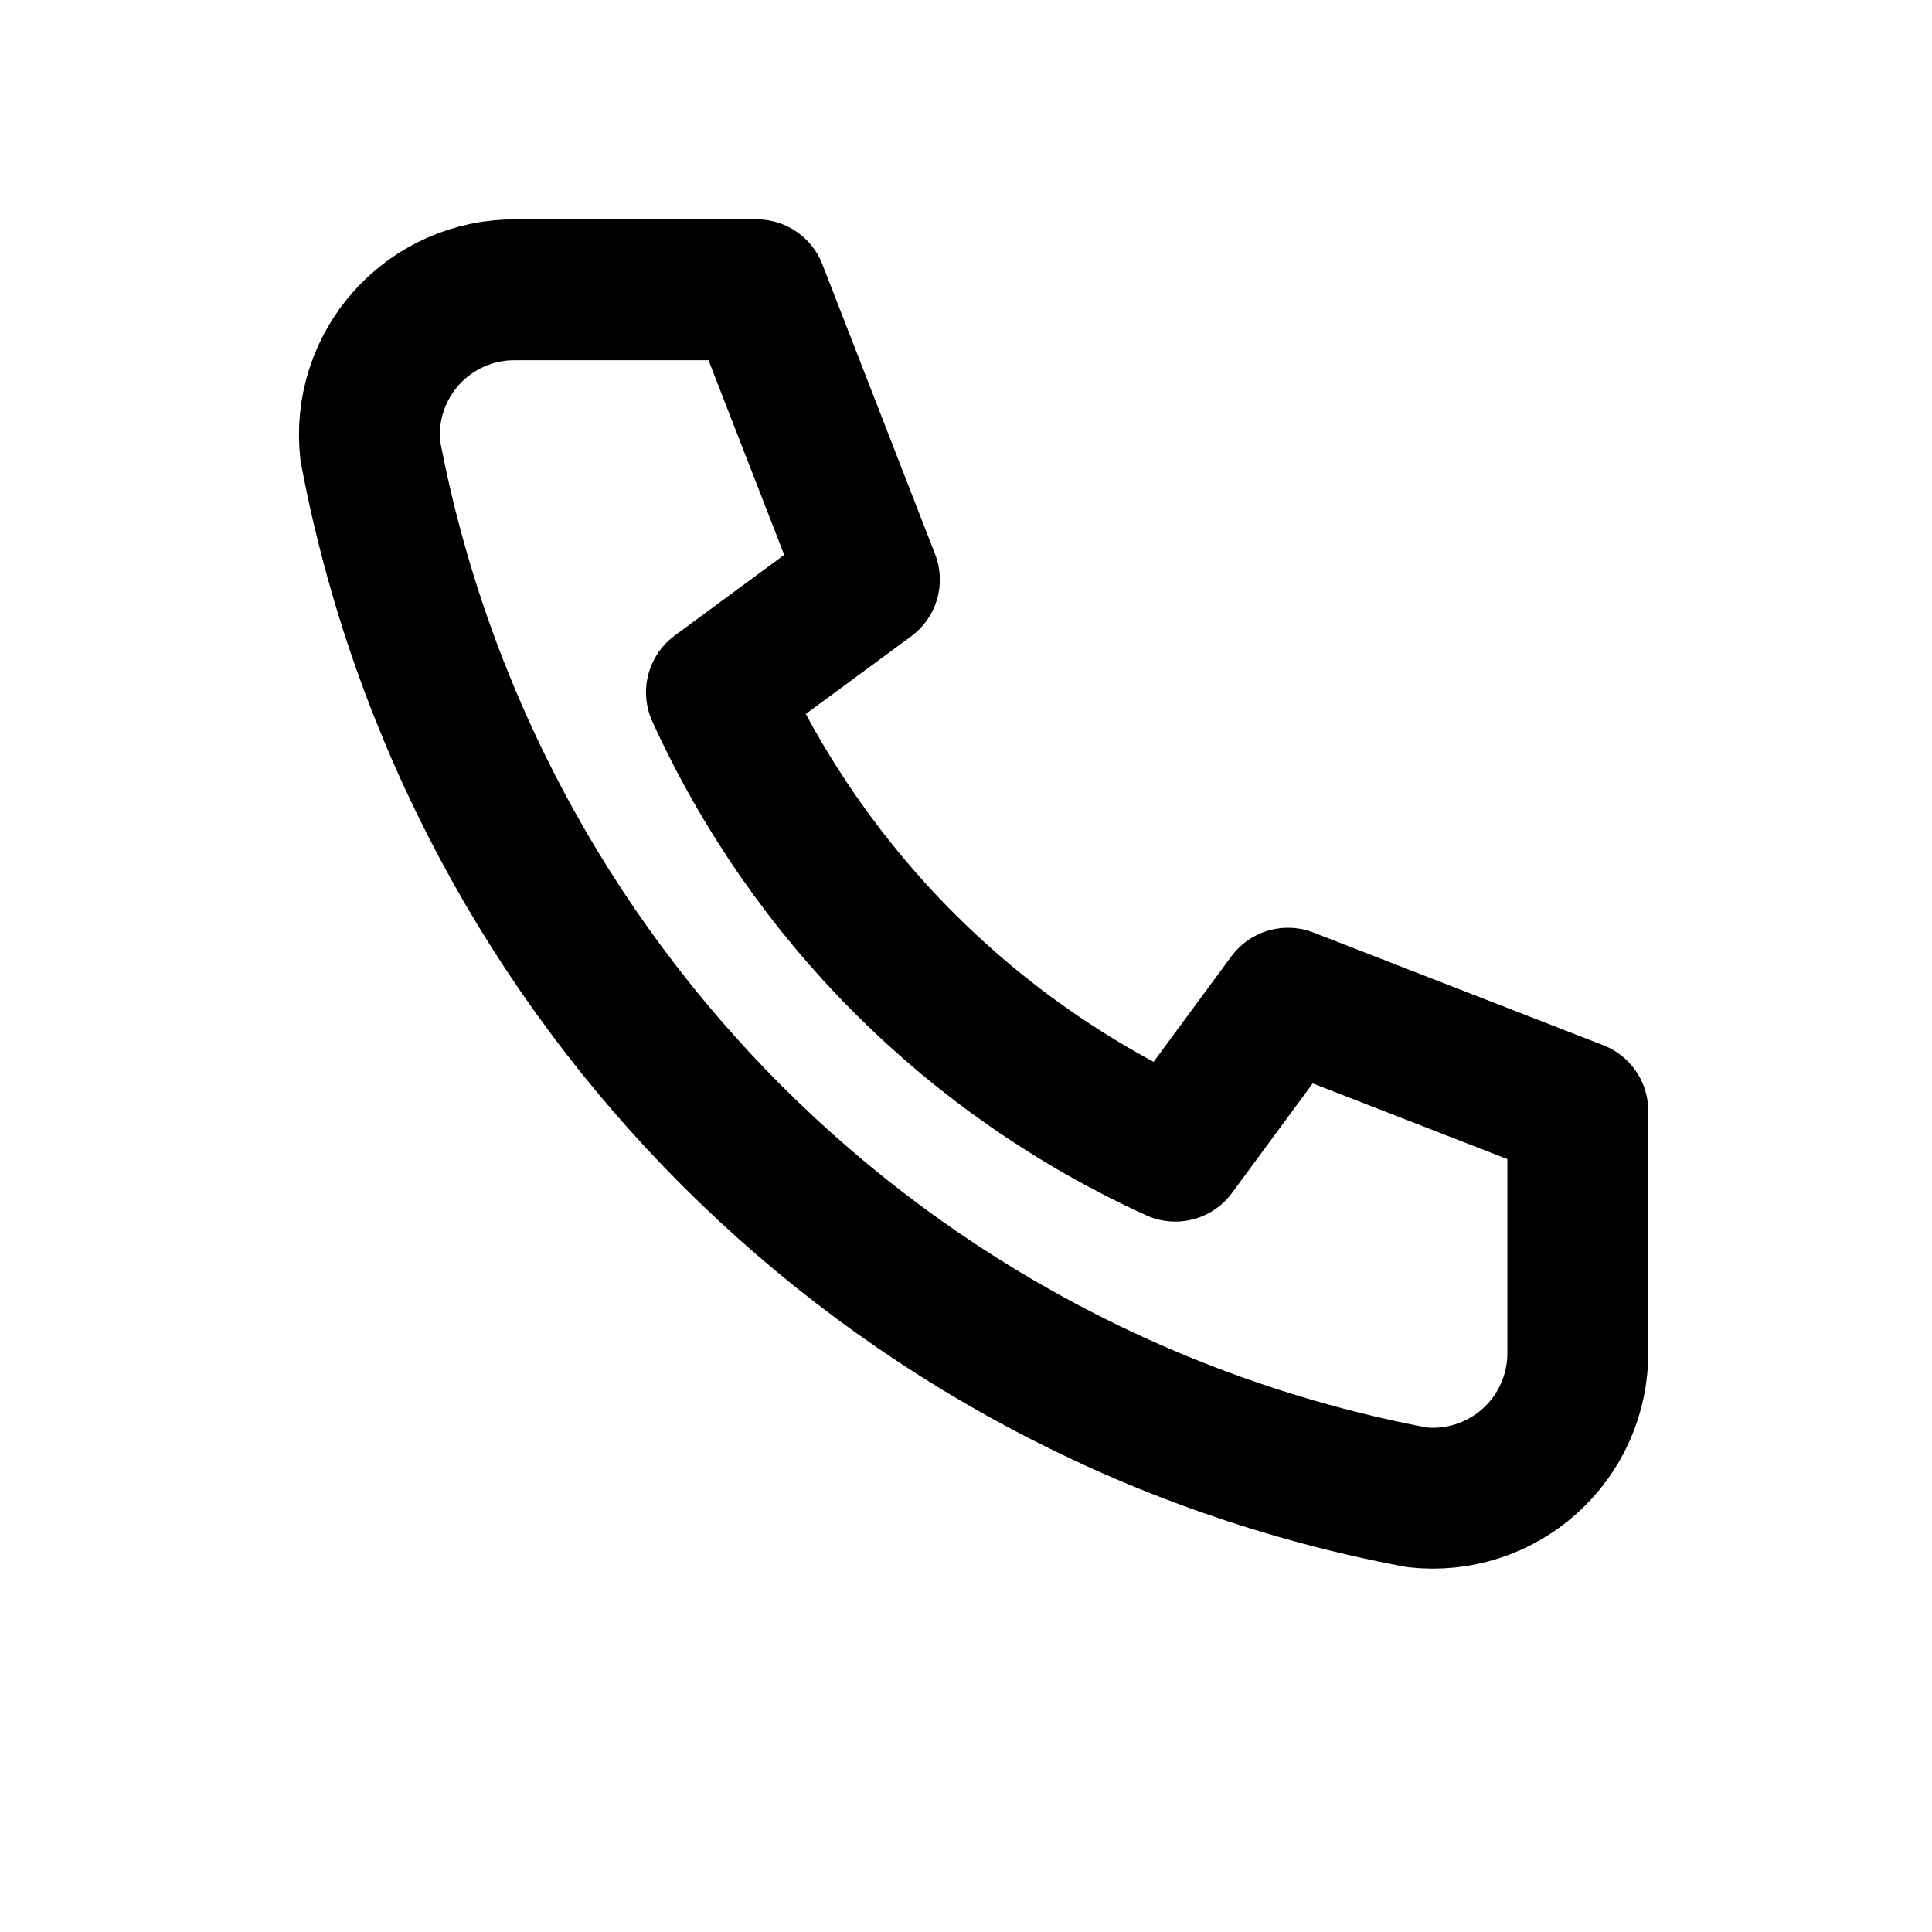
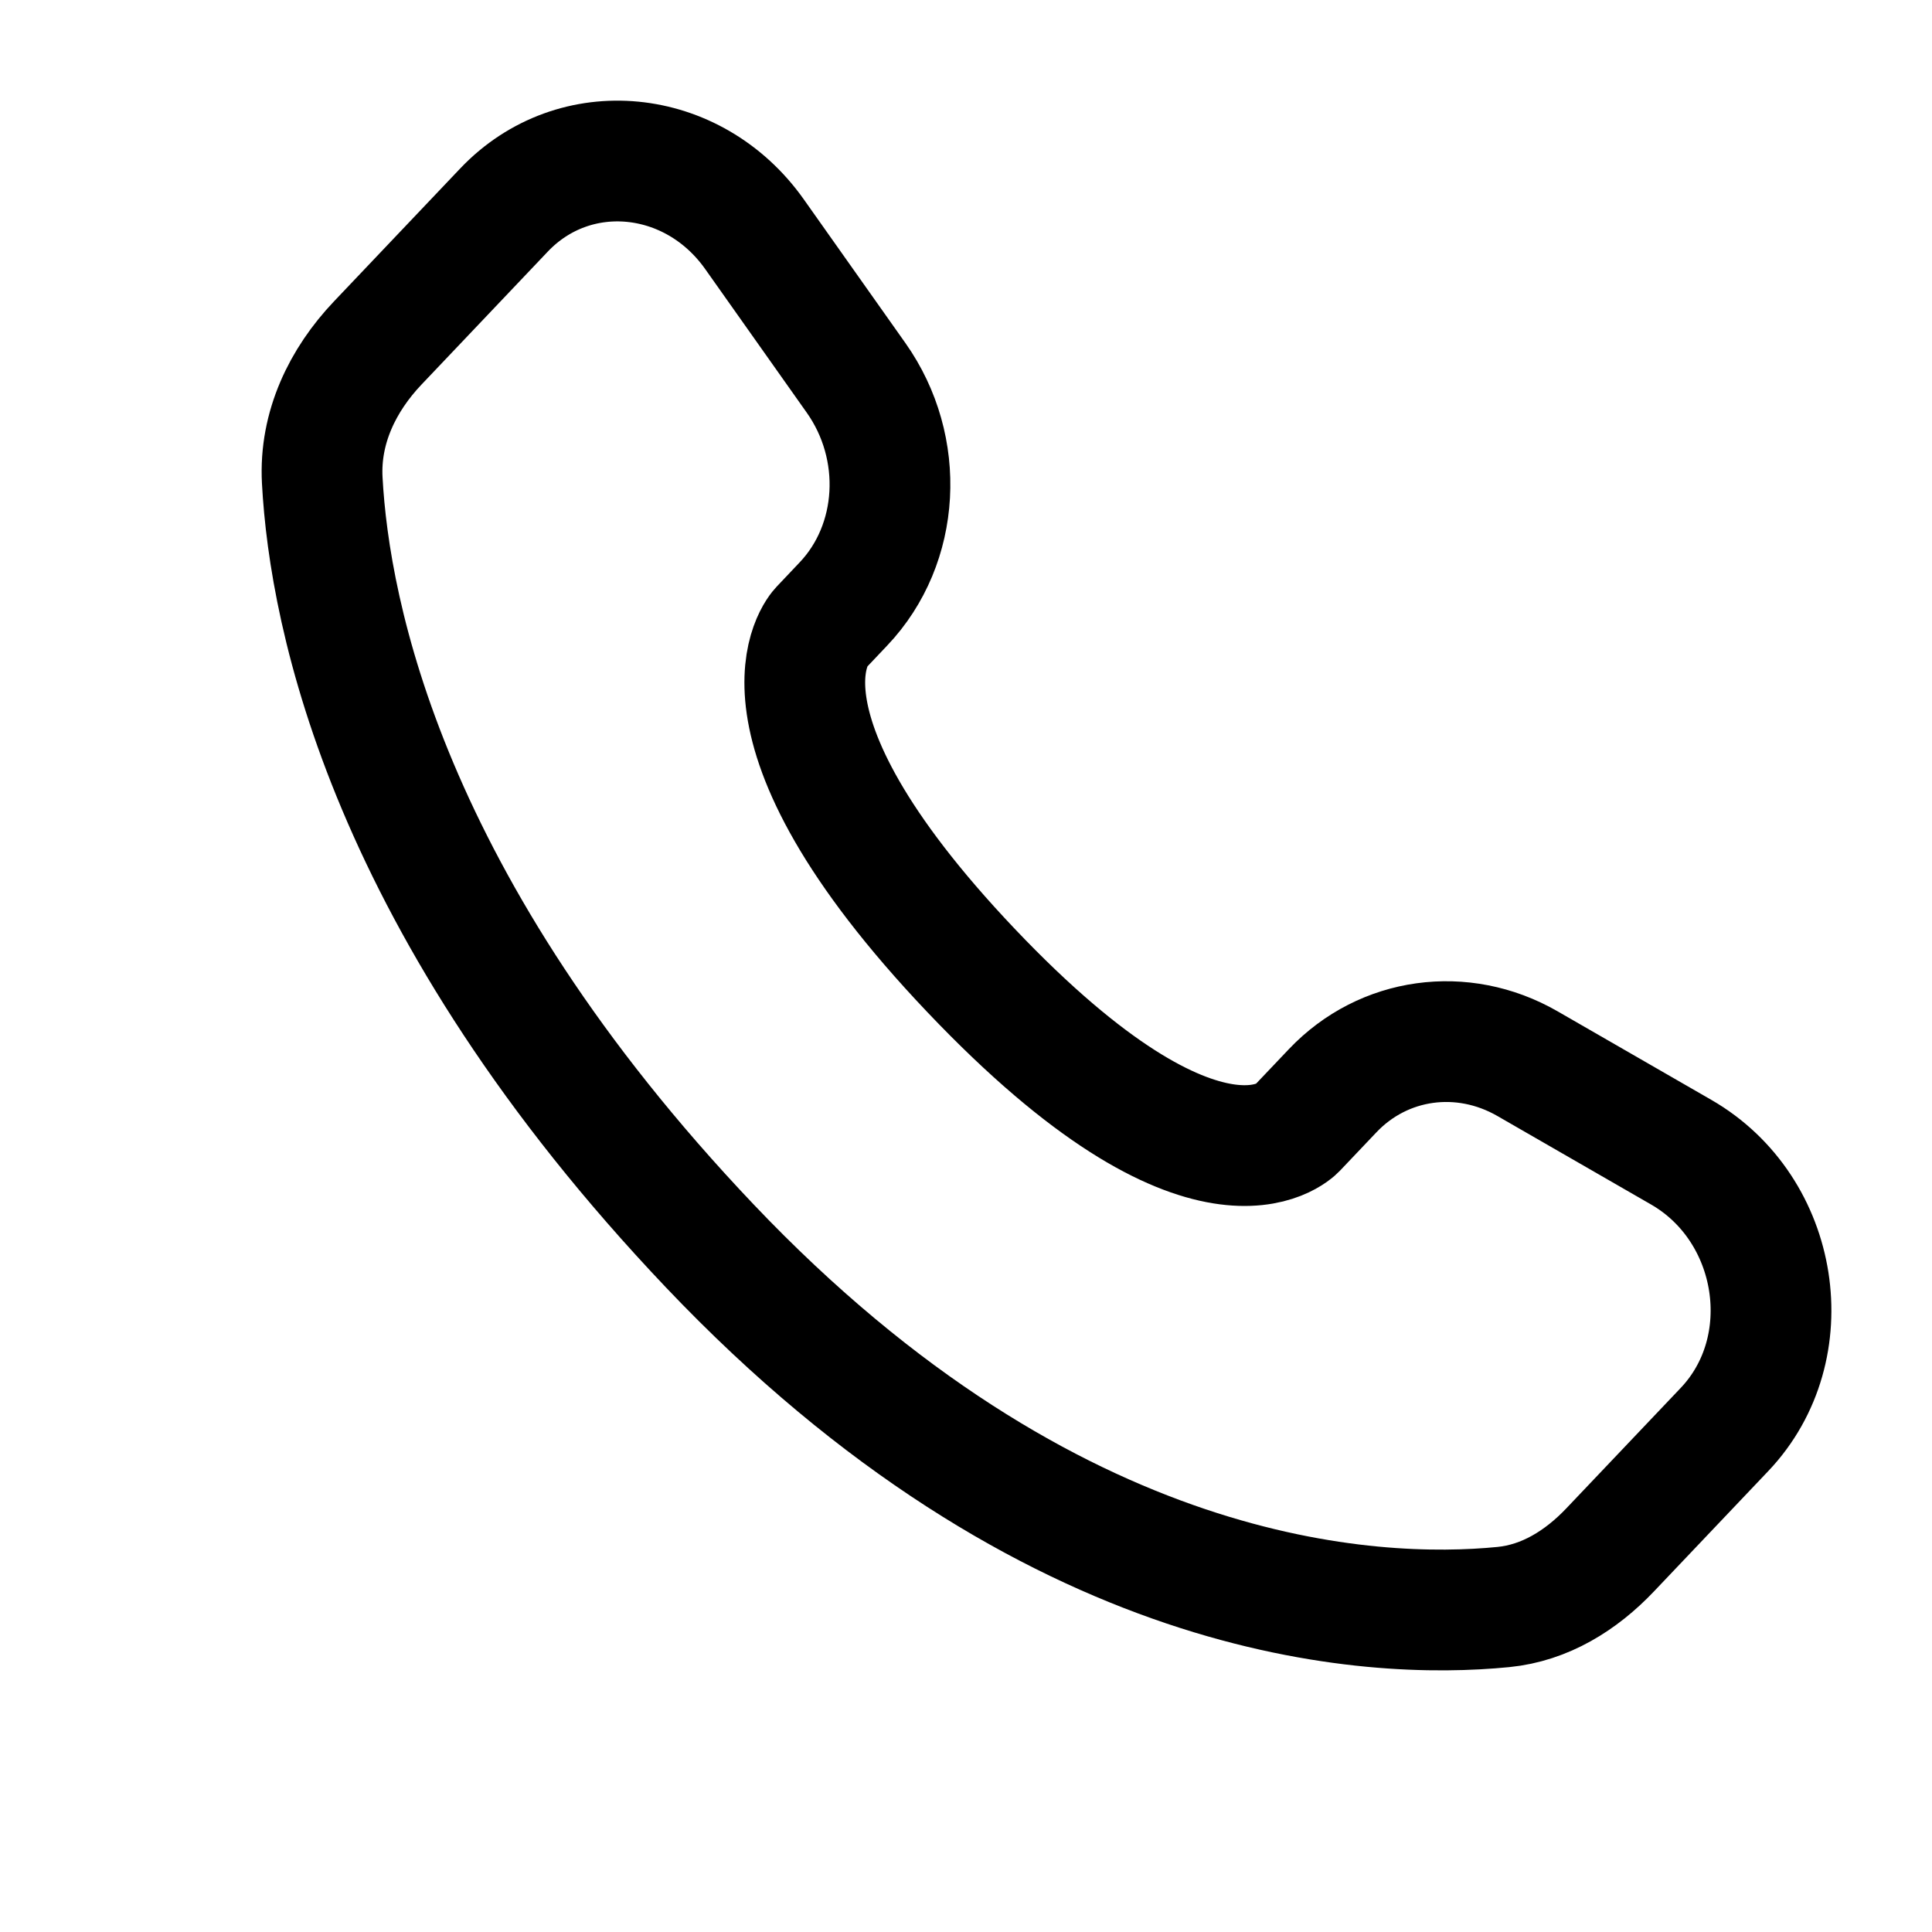
- <svg viewBox="0 0 24 24" fill="none" stroke="currentColor" stroke-width="1.75" stroke-linecap="round" stroke-linejoin="round">
-   <path d="M6.4 3.6h3l1.4 3.6-1.9 1.4a11.5 11.5 0 0 0 5.7 5.7l1.4-1.9 3.6 1.4v3a1.8 1.8 0 0 1-2 1.8A16.3 16.3 0 0 1 4.6 5.6a1.8 1.8 0 0 1 1.8-2Z" />
+ <svg viewBox="0 0 24 24" fill="none" stroke-width="1.5">
+   <path fill="none" stroke="currentColor" stroke-linecap="round" stroke-width="1.5" d="M18.676 19.963C19.192 19.912 19.64 19.634 20.001 19.254L21.422 17.758C22.381 16.749 22.11 15.018 20.883 14.312L18.973 13.212C18.167 12.749 17.186 12.885 16.556 13.548L16.101 14.027C16.101 14.027 15.018 15.167 12.063 12.056C9.108 8.945 10.191 7.805 10.191 7.805L10.477 7.503C11.184 6.759 11.251 5.565 10.634 4.693L9.373 2.91C8.61 1.831 7.136 1.688 6.261 2.609L4.692 4.261C4.258 4.718 3.968 5.309 4.003 5.966C4.093 7.645 4.811 11.259 8.815 15.475C13.062 19.946 17.047 20.124 18.676 19.963Z" />
</svg>
